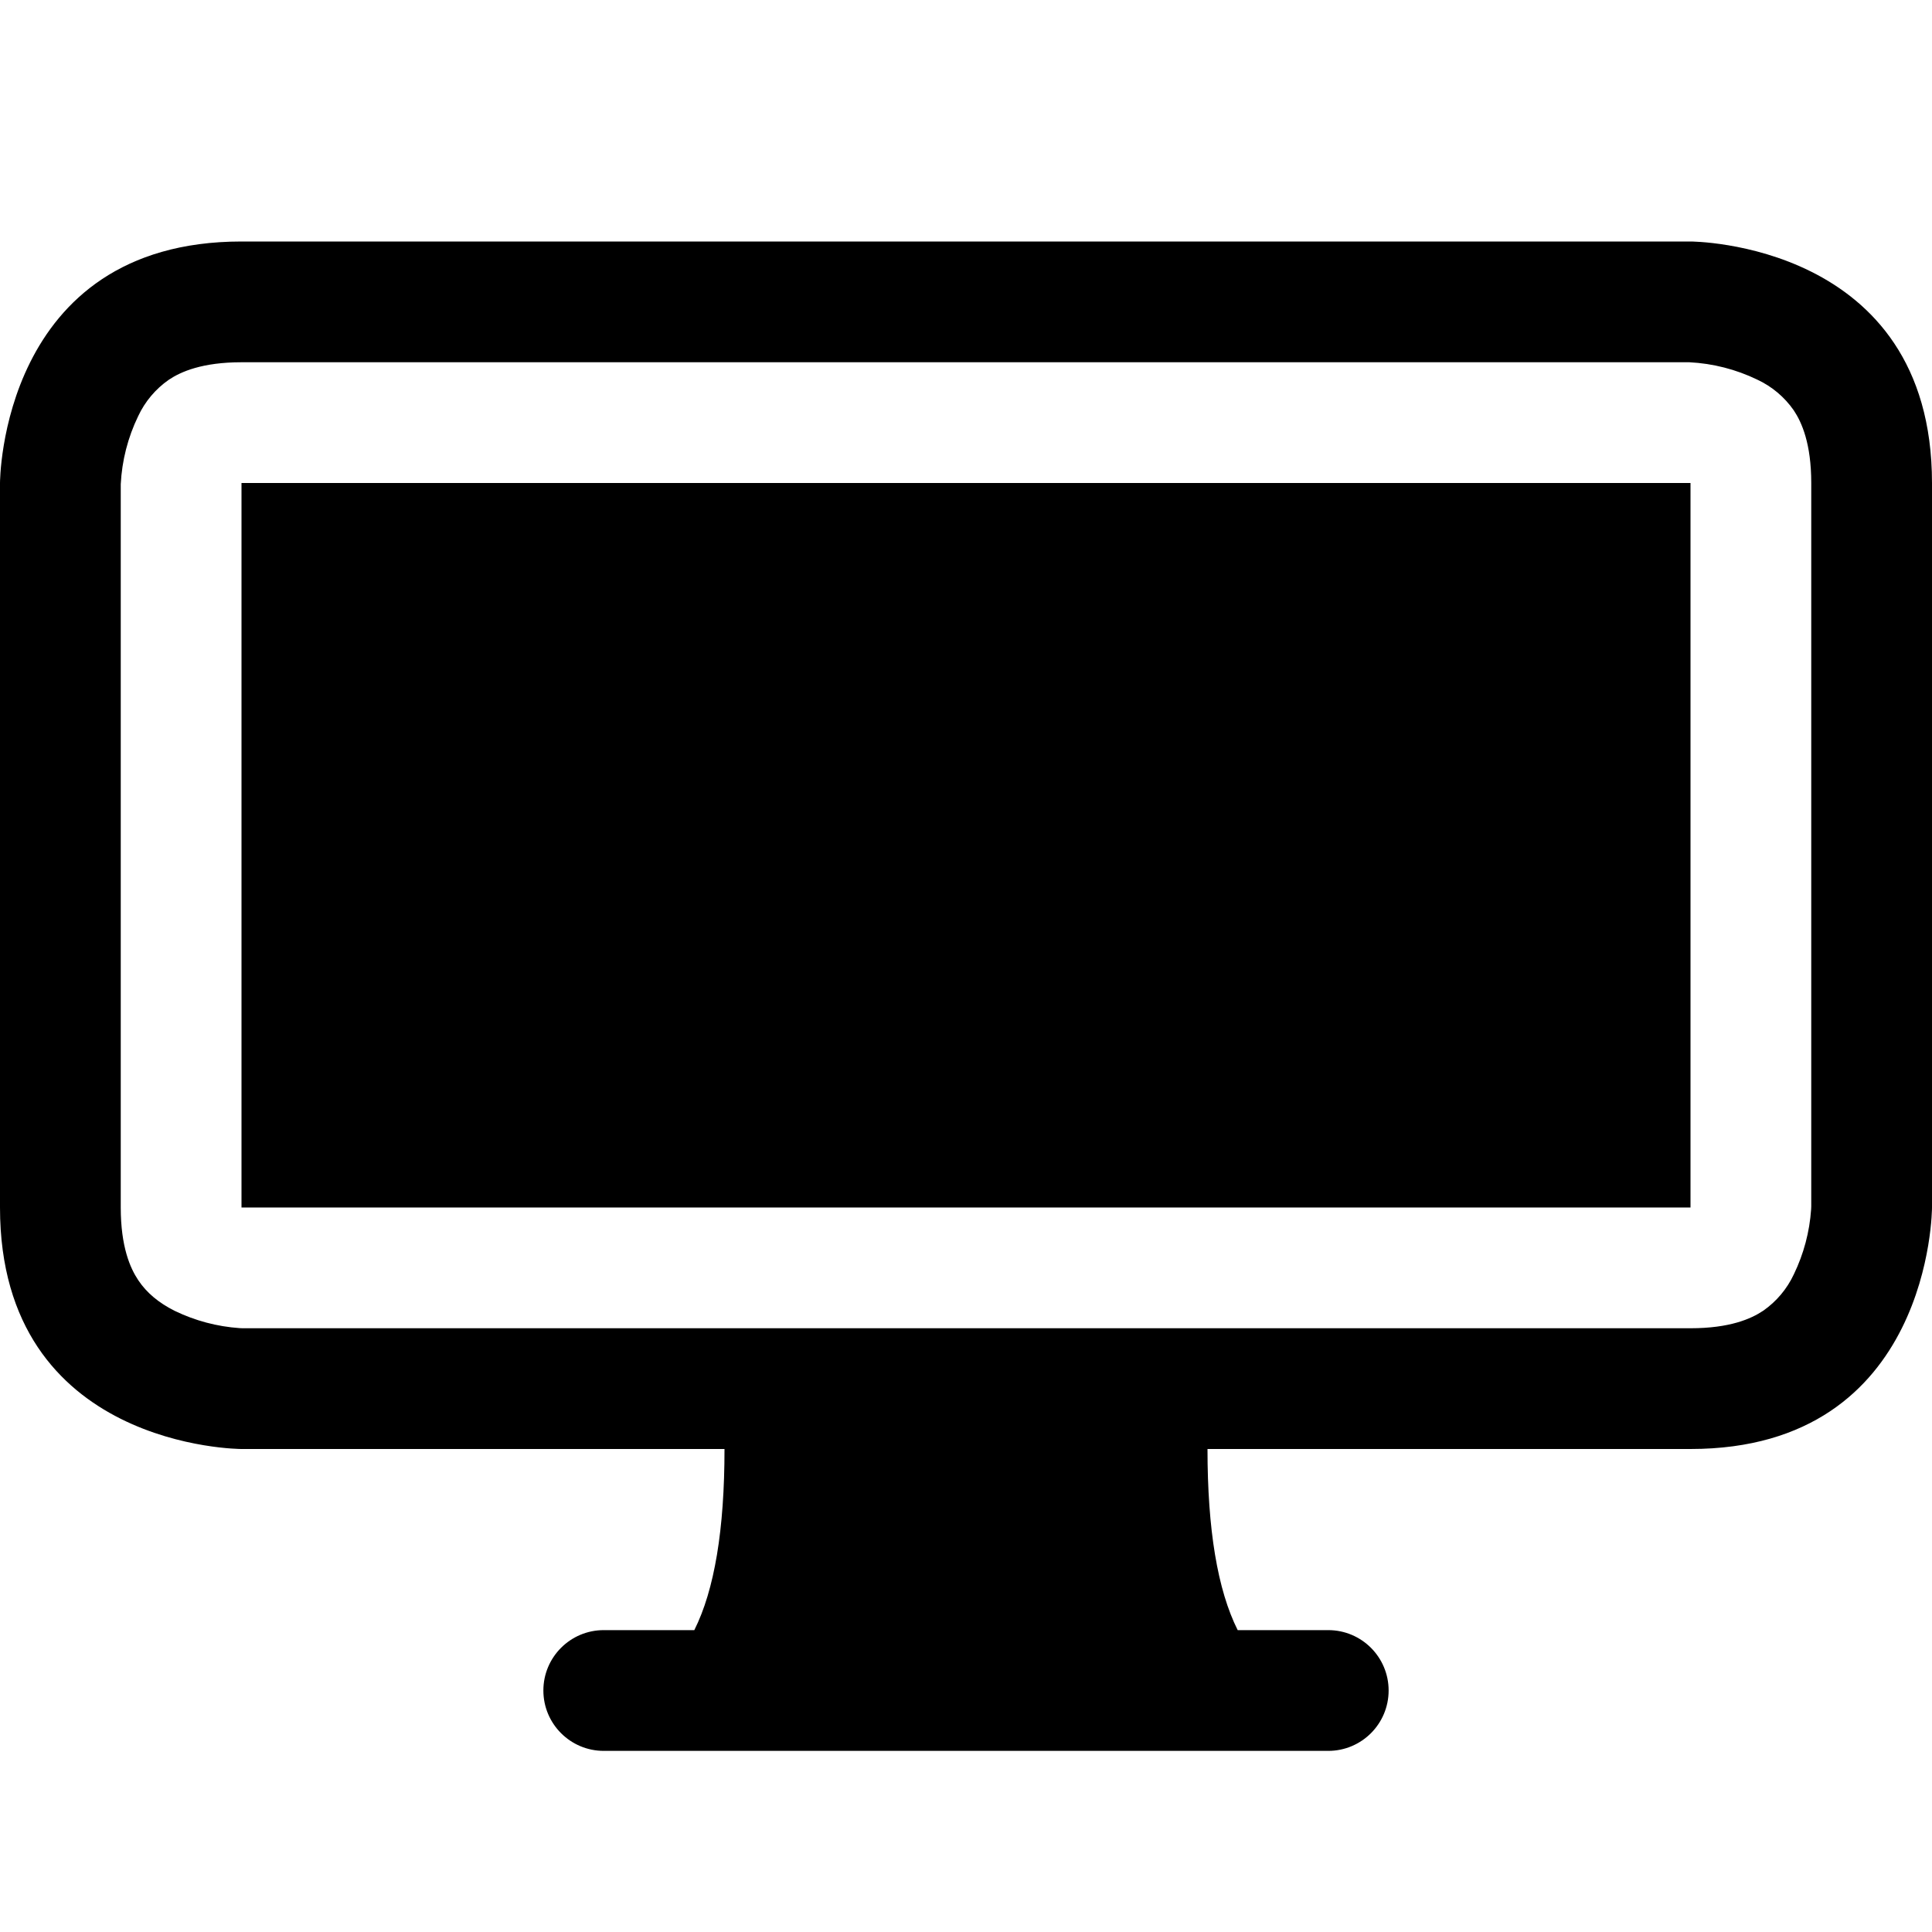
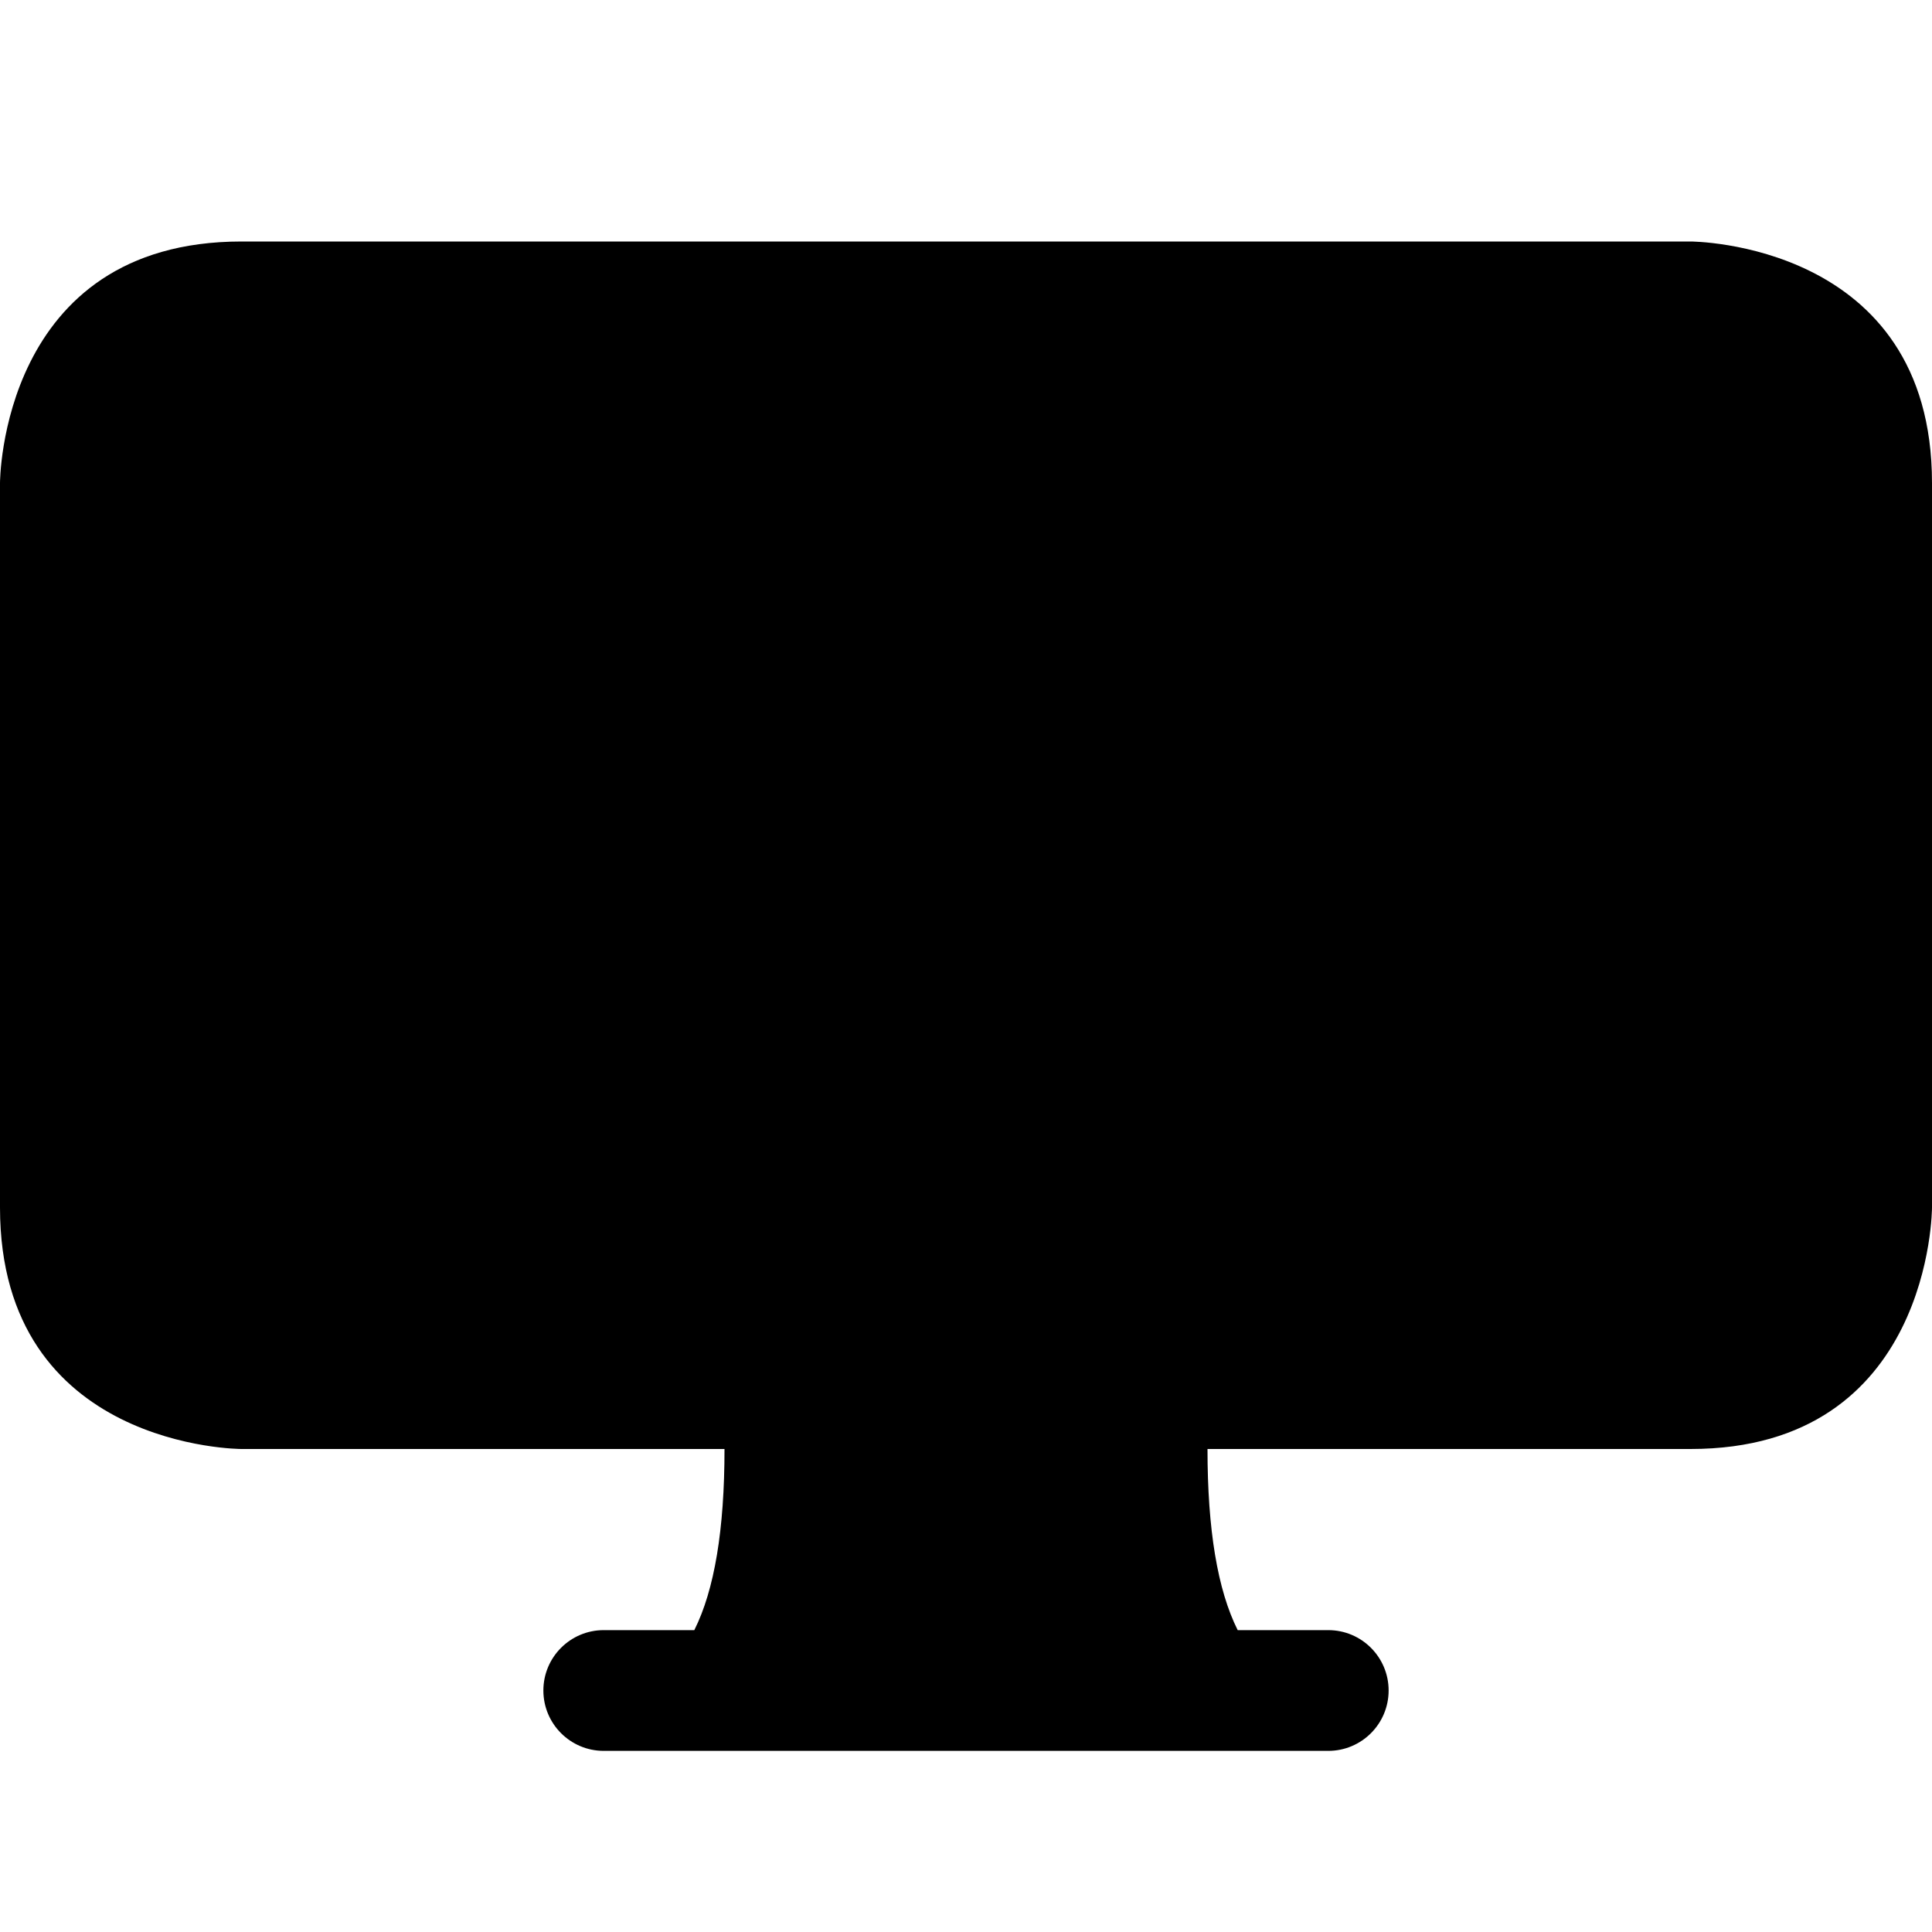
<svg xmlns="http://www.w3.org/2000/svg" class="bi bi-display-fill" width="1em" height="1em" viewBox="0 0 16 16" fill="currentColor">
-   <path d="M5.75 13.5c.167-.333.25-.833.25-1.5h4c0 .667.083 1.167.25 1.5H11a.5.5 0 0 1 0 1H5a.5.5 0 0 1 0-1h.75z" />
-   <path fill-rule="evenodd" d="M13.991 3H2c-.325 0-.502.078-.602.145a.758.758 0 0 0-.254.302A1.46 1.46 0 0 0 1 4.01V10c0 .325.078.502.145.602.07.105.17.188.302.254a1.464 1.464 0 0 0 .538.143L2.01 11H14c.325 0 .502-.078.602-.145a.758.758 0 0 0 .254-.302 1.464 1.464 0 0 0 .143-.538L15 9.99V4c0-.325-.078-.502-.145-.602a.757.757 0 0 0-.302-.254A1.46 1.46 0 0 0 13.99 3zM14 2H2C0 2 0 4 0 4v6c0 2 2 2 2 2h12c2 0 2-2 2-2V4c0-2-2-2-2-2z" />
-   <path d="M2 4h12v6H2z" />
+   <path d="M6 12c0 .667-.083 1.167-.25 1.5H5a.5.5 0 0 0 0 1h6a.5.5 0 0 0 0-1h-.75c-.167-.333-.25-.833-.25-1.5h4c2 0 2-2 2-2V4c0-2-2-2-2-2H2C0 2 0 4 0 4v6c0 2 2 2 2 2h4z" />
</svg>
